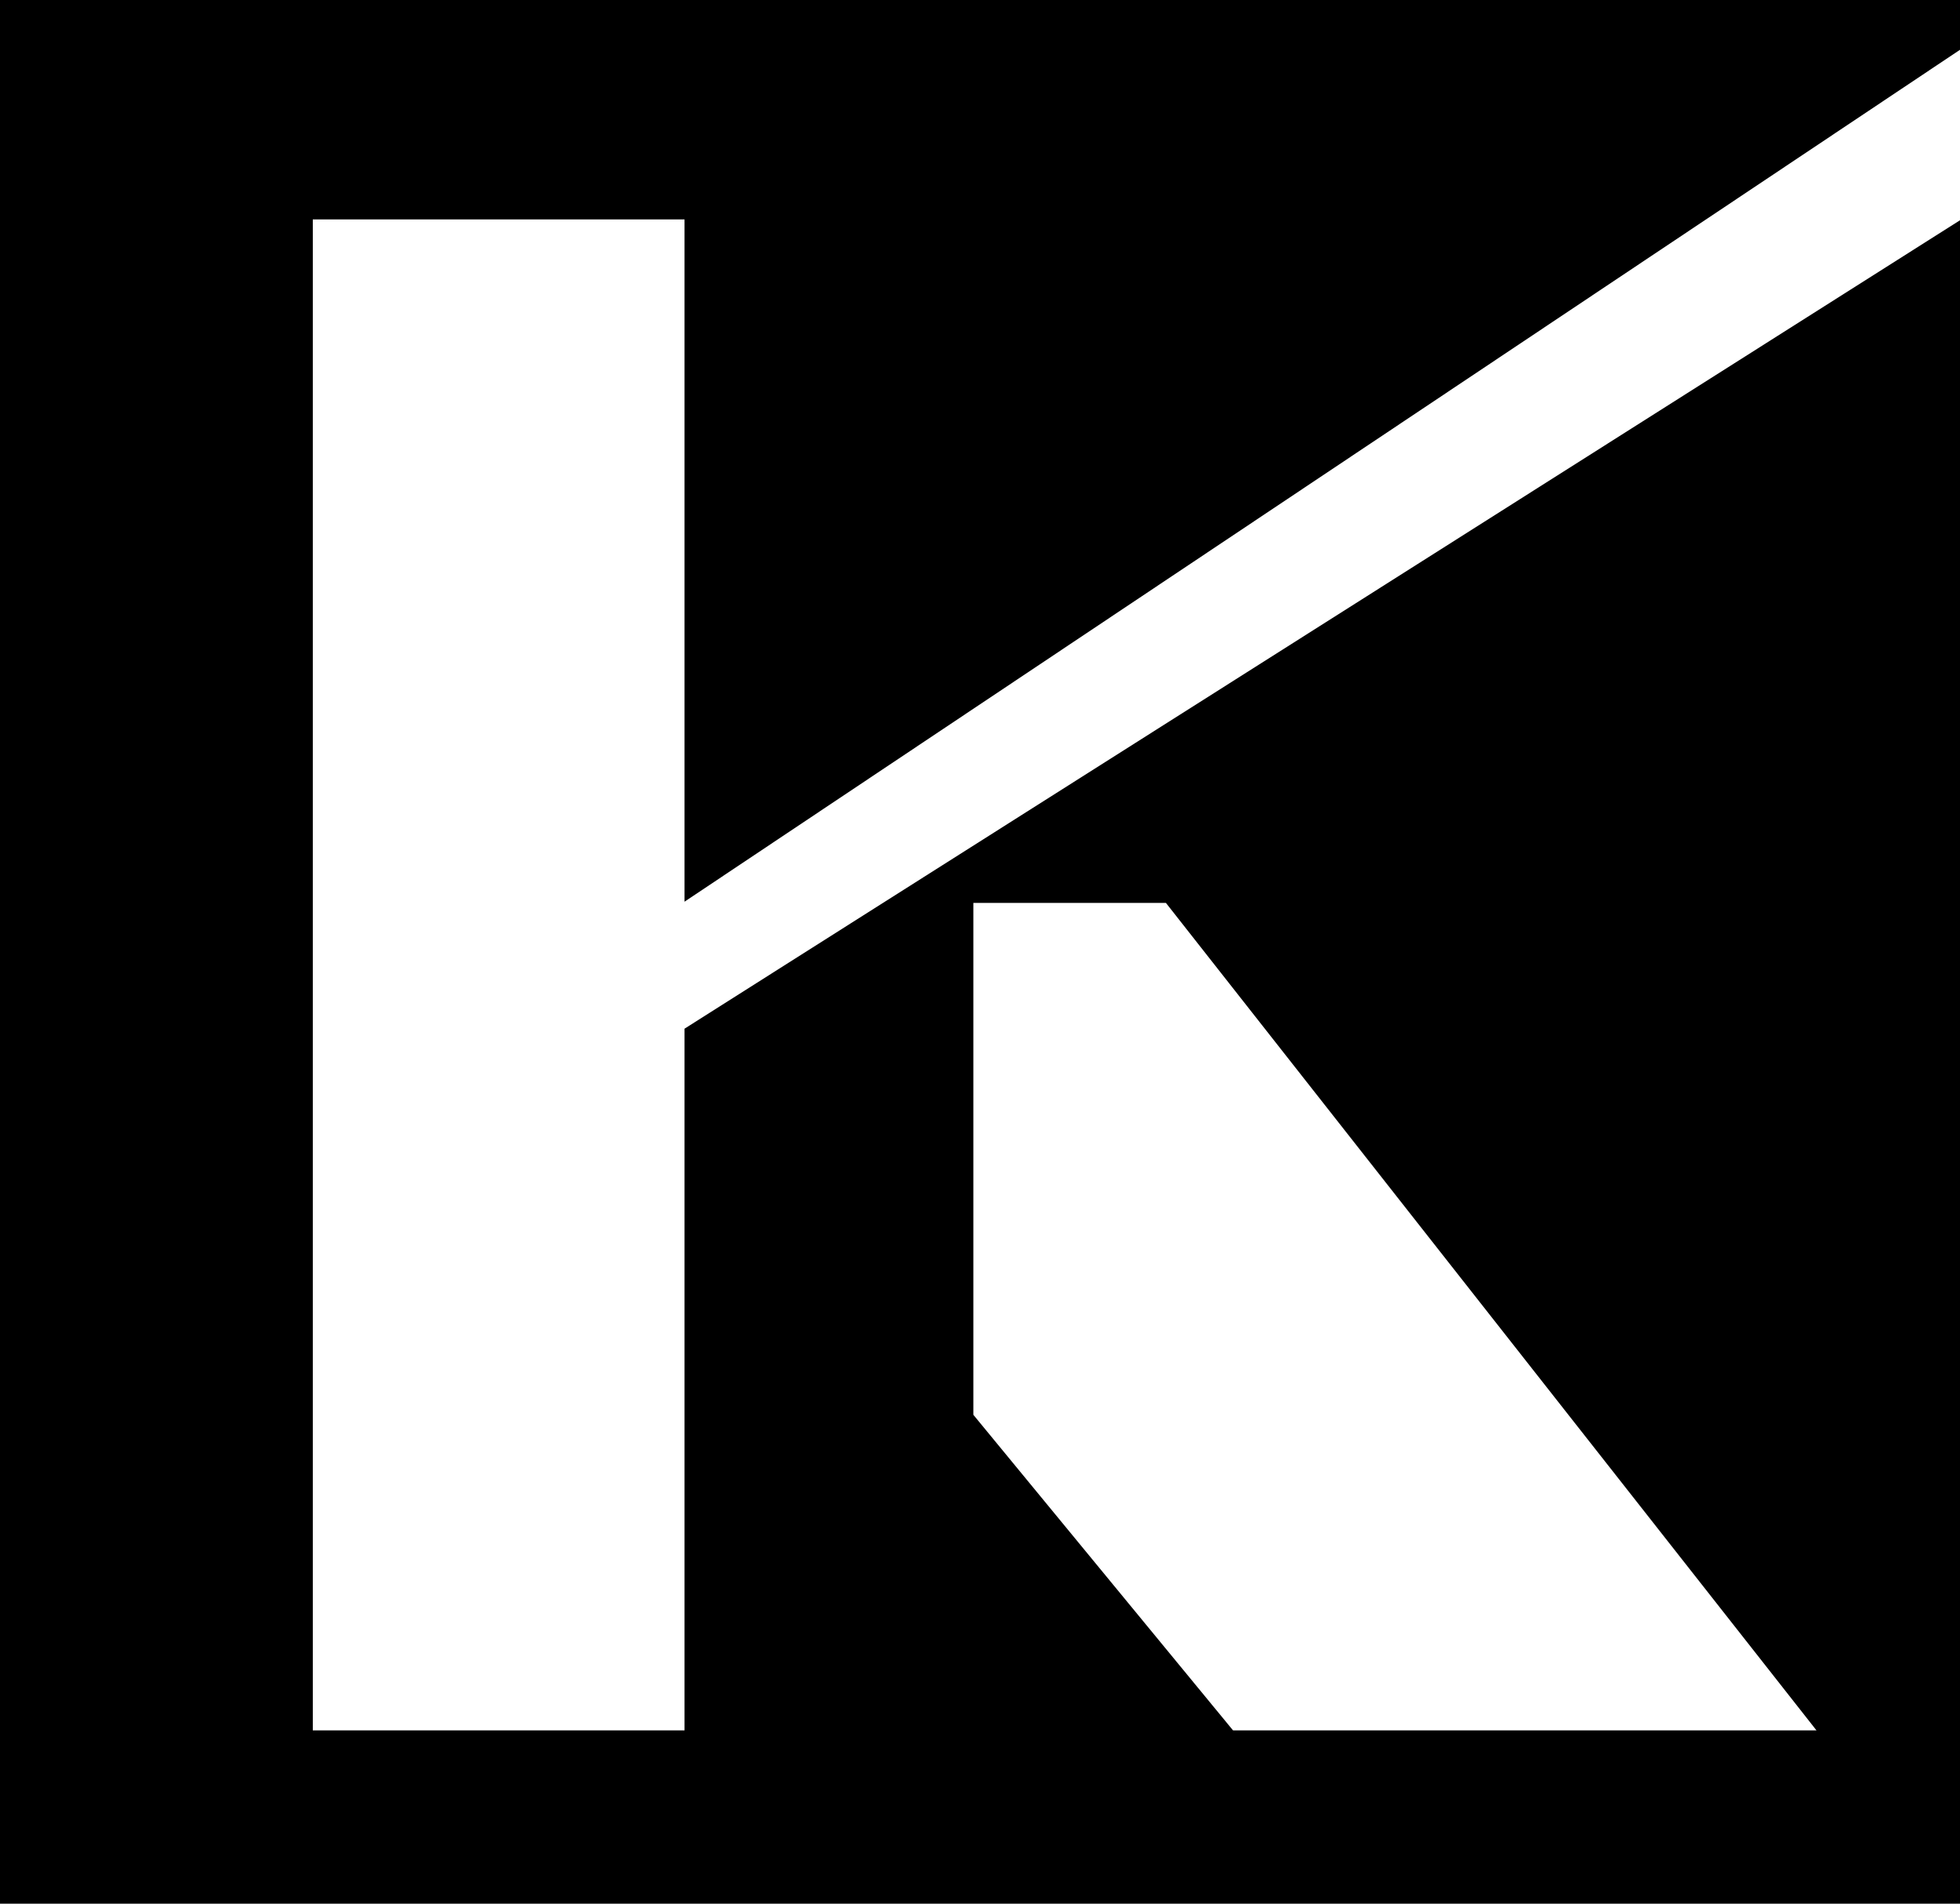
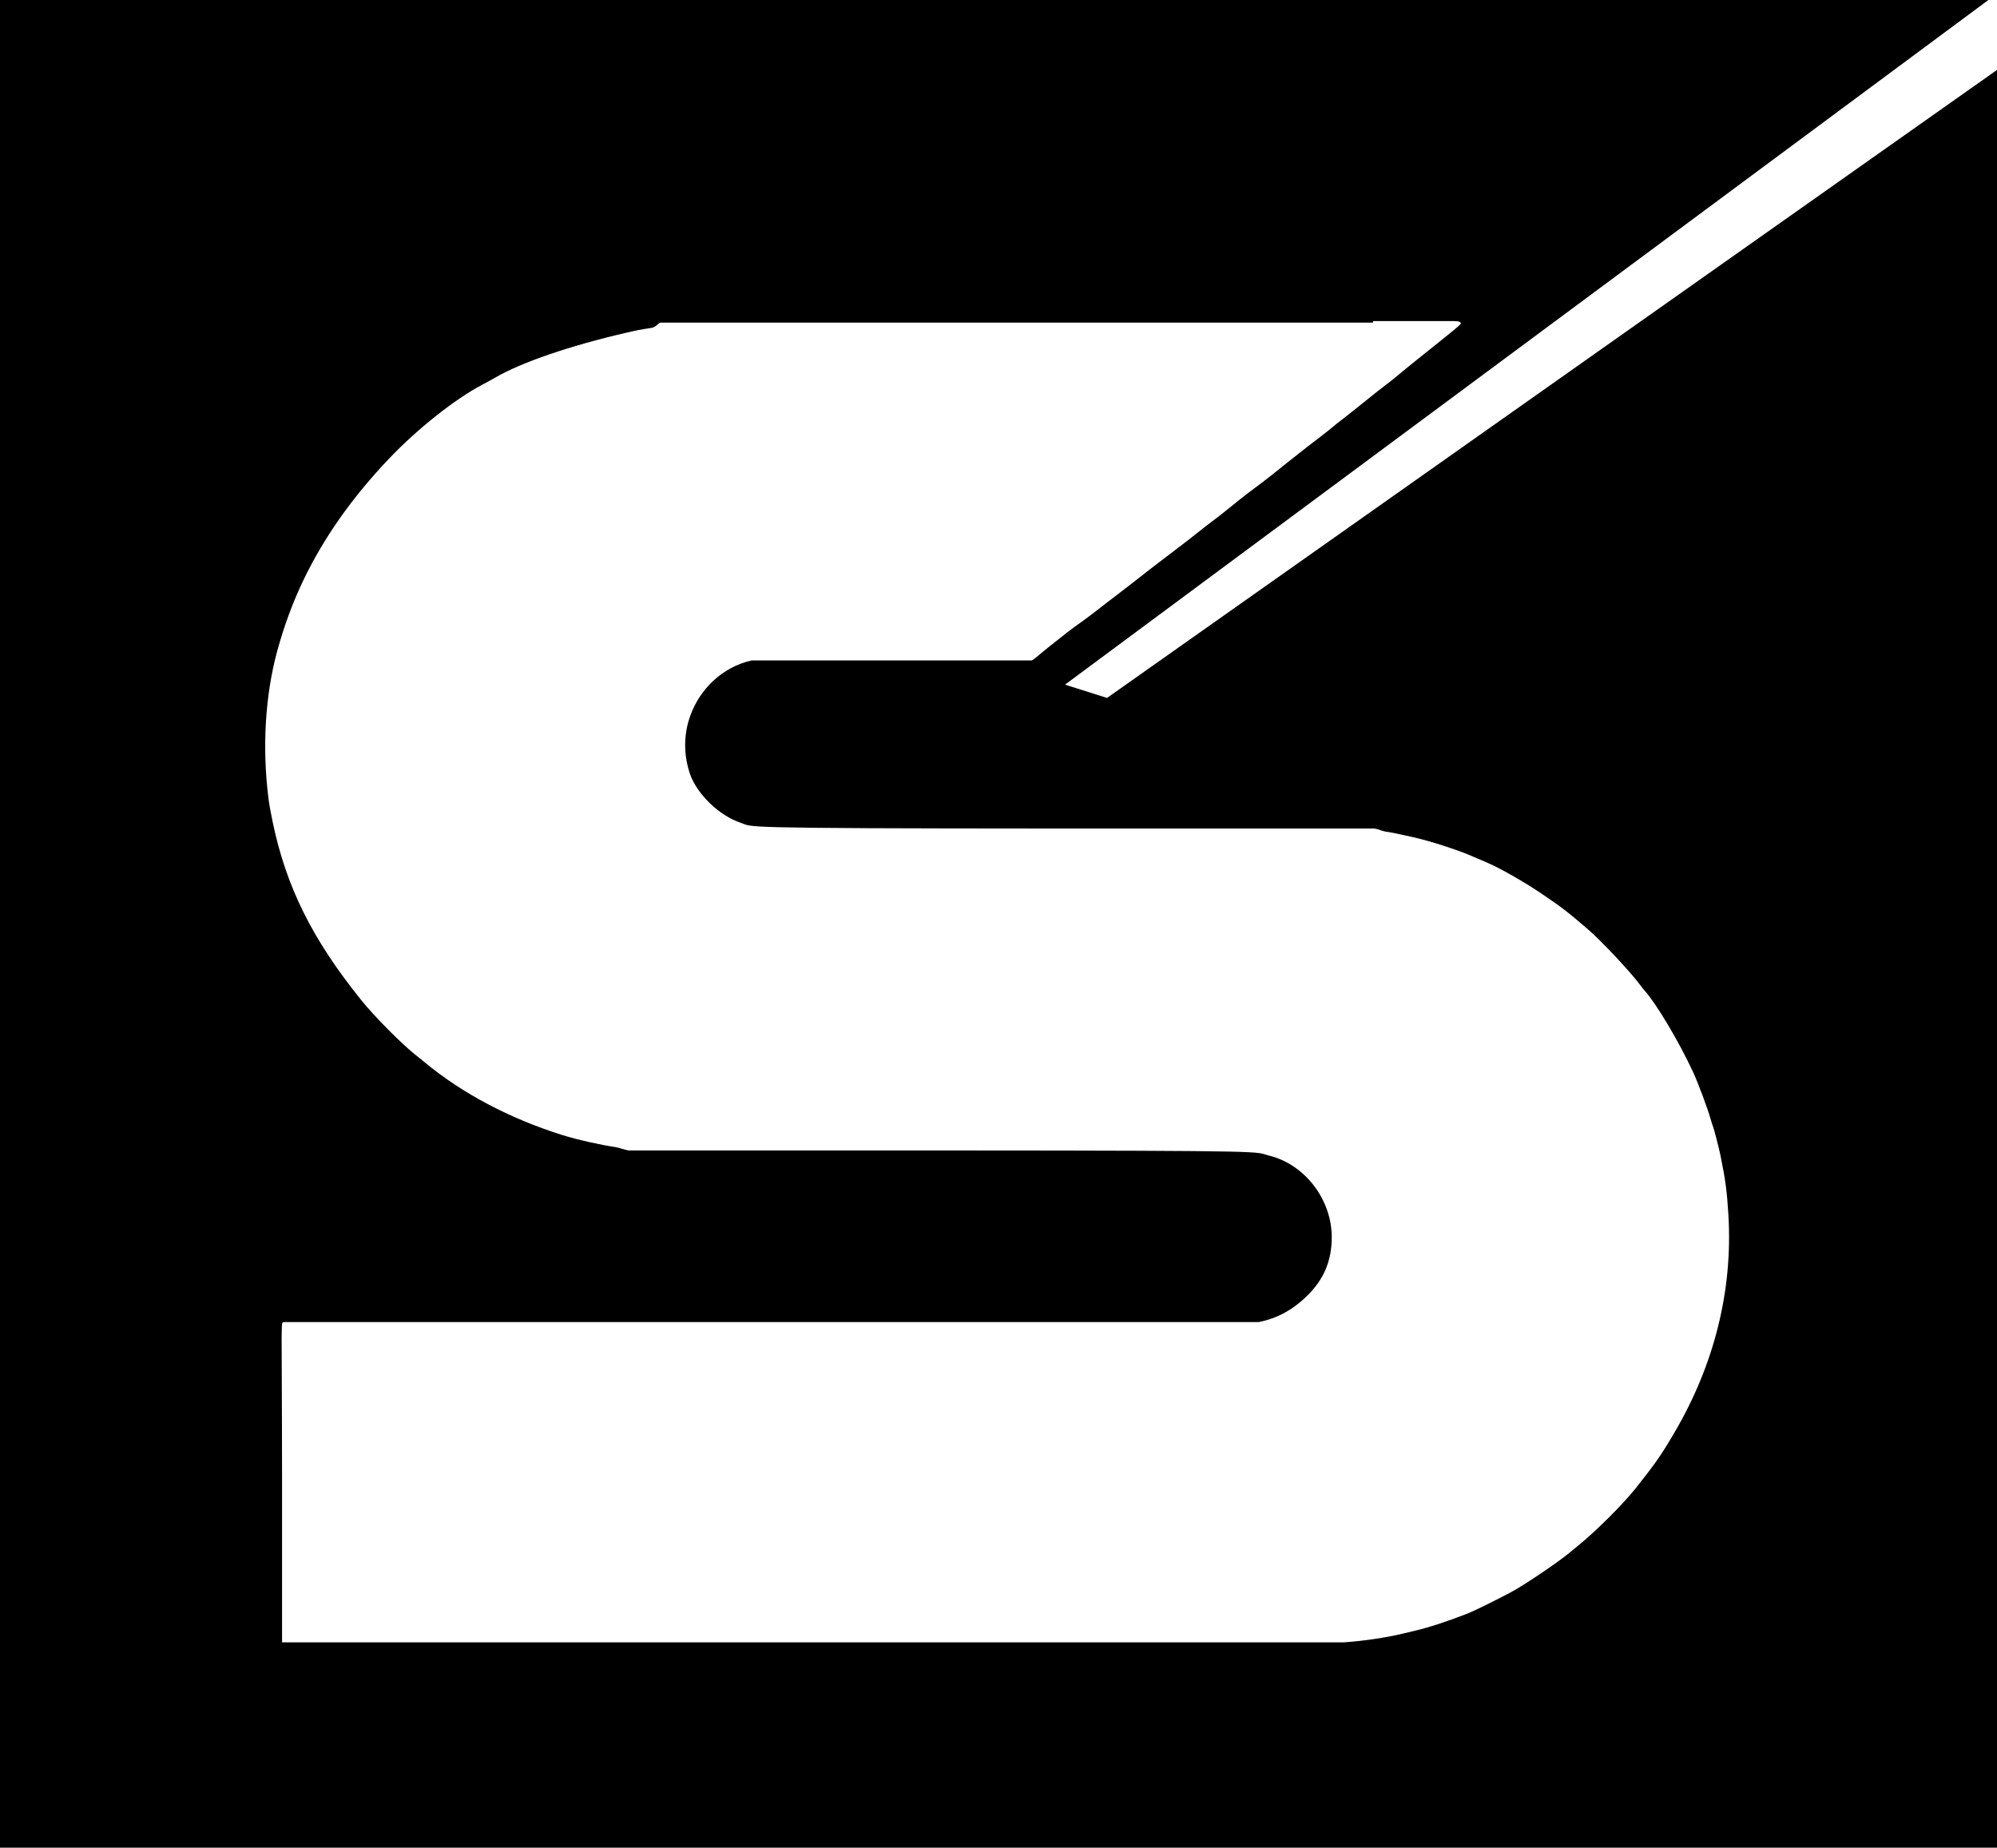
- <svg xmlns="http://www.w3.org/2000/svg" viewBox="0 0 818.59 794.89" width="818.59" height="794.89" role="img" aria-label="BKE Studio">
-   <path fill="#000000" d="M818.59 91.97L285.89 429.53L285.89 722.51L130.64 722.51L130.64 91.61L285.89 91.61L285.89 376.5L818.59 20.79L818.59 0L0 0L0 794.89L818.59 794.89ZM406.52 377L486.94 377L758.64 722.51L514.97 722.51L406.52 590.75Z" />
+ <svg xmlns="http://www.w3.org/2000/svg" viewBox="0 0 780.5 722" width="780.5" height="722" role="img" aria-label="BKE Studio">
+   <path fill="#000000" d="M0 0L777.13 0L416.25 267.53L432.67 272.72L780.5 27.33L780.5 722L0 722ZM536.62 126.07L258 126.07C257.53 126.2 256.05 127.9 254.75 128.1C249.93 128.85 249.03 129.02 244.75 130.02C222.85 135.07 203.83 141.57 193.52 147.57C192.33 148.25 190.08 149.5 188.5 150.32C177.83 155.92 163.02 167.67 152.02 179.25C137.58 194.45 126.68 209.92 118.68 226.5C114.43 235.32 110.98 244.7 108.25 254.75C103.65 271.82 102.45 292 104.88 311.62C105.25 314.52 105.53 316.07 106.53 321C111.82 346.52 122.03 367.08 141.35 391C146.5 397.38 157.25 408.2 162.7 412.45C163.55 413.1 165.05 414.3 166.05 415.15C180.58 427.22 199.27 437.1 219.75 443.52C225.2 445.25 235.08 447.47 240.62 448.25C241.73 448.4 244.02 449.3 245.75 449.55L372.38 449.55C501.35 449.6 489.75 450 496 451.55C510.02 455.02 520.5 468.7 520.5 483.5C520.48 492.7 517.4 499.98 510.77 506.45C505.55 511.58 499.17 515.26 491.88 516.61L111.07 516.61C109.55 516.98 110.21 512.27 110.24 579.4L110.24 641.75L525.25 641.75C532.4 641.3 541.9 639.9 548.12 638.38C548.95 638.17 551.1 637.67 552.88 637.25C558.58 635.9 565.45 633.67 573.62 630.48C576.1 629.52 584.75 625.25 590.62 622.12C595.88 619.3 608.73 610.62 613.38 606.77C614.48 605.85 616 604.6 616.75 604C624.1 598.02 634.35 587.77 639.53 581.25C647.28 571.45 649.3 568.55 654.53 559.62C670.1 533.02 677.25 504.12 675.53 474.83C674.98 465.7 674.38 461.05 672.45 451.62C671.9 448.83 669.83 440.88 669.53 440.27C669.4 440.05 668.98 438.67 668.55 437.22C667.38 433.05 663.62 423 661.7 418.88C656.28 407.17 647.35 392.17 642.88 387.22C642.45 386.75 641.6 385.67 641 384.85C637.43 379.97 625.75 367.52 620.7 363.2C612.4 356.07 610.48 354.6 602.12 348.95C595.7 344.62 586.12 339.15 581.38 337.15C580.15 336.62 577.45 335.45 575.38 334.57C569.45 332 558.52 328.5 552.15 327.1C544.85 325.47 543.48 325.22 541.62 324.97C540.52 324.85 538.55 323.95 537.25 323.75L411.38 323.75C283.88 323.7 294.7 323.22 289.38 321.47C281.18 318.75 272.4 310.3 269.7 302.5C267.12 295 267.15 286.95 269.8 279.65C273.6 269.1 282.48 260.57 293.8 258.07L403.25 258.07C404.28 257.62 406.98 255.12 410.03 252.7C416.45 247.57 418.95 245.65 422.12 243.42C424.05 242.05 427.03 239.82 428.75 238.47C430.48 237.1 433.95 234.42 436.5 232.5C439.05 230.57 442.03 228.27 443.12 227.4C446.23 224.9 452.53 220.05 458.85 215.27C462.03 212.88 466.25 209.6 468.25 208C470.25 206.4 472.78 204.42 473.88 203.62C475.88 202.17 479.48 199.3 484.5 195.23C485.95 194.05 488.65 191.98 490.53 190.6C493.58 188.38 498.98 184.15 505 179.27C507.33 177.4 515.77 170.82 517.38 169.65C517.93 169.25 519.27 168.15 520.4 167.23C521.5 166.27 523.5 164.7 524.83 163.7C526.15 162.7 529.95 159.67 533.3 156.98C536.65 154.27 540.55 151.2 542 150.12C543.43 149.05 545.4 147.48 546.38 146.62C547.33 145.8 551 142.8 554.5 140C572.8 125.35 571.35 126.62 570.6 125.88C570.33 125.62 569.65 125.5 568.43 125.47L536.62 125.47Z" />
</svg>
